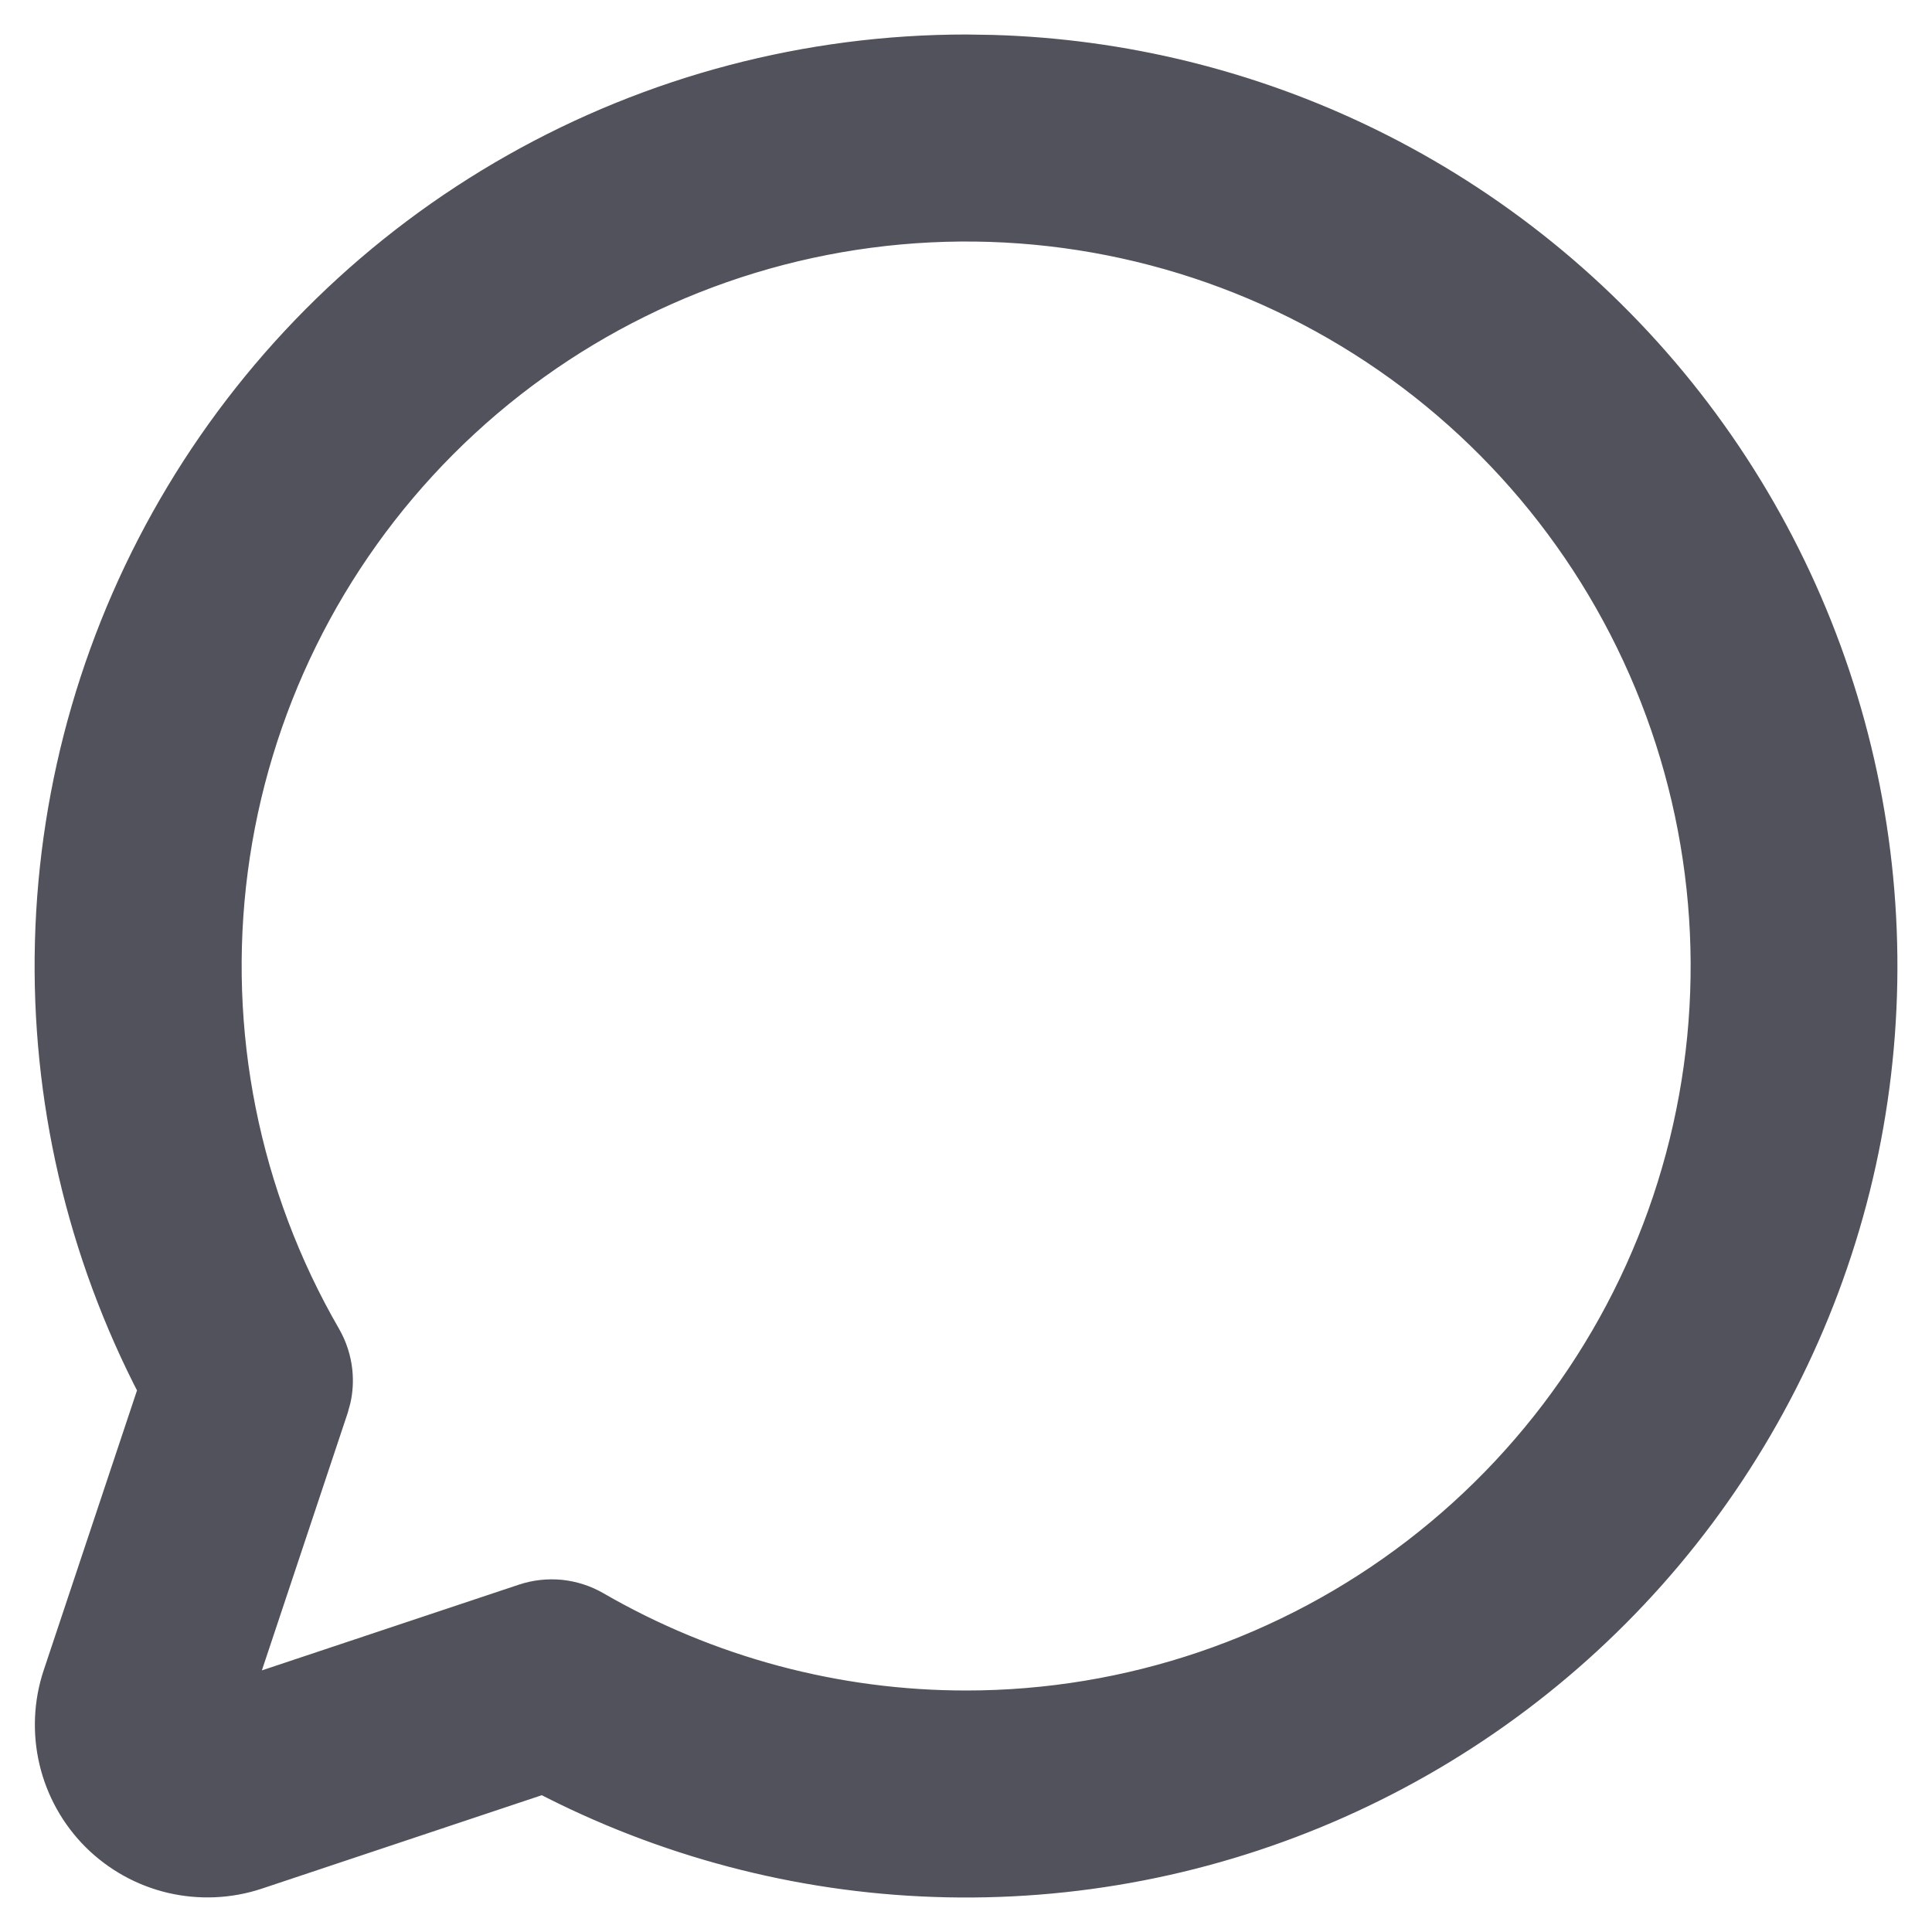
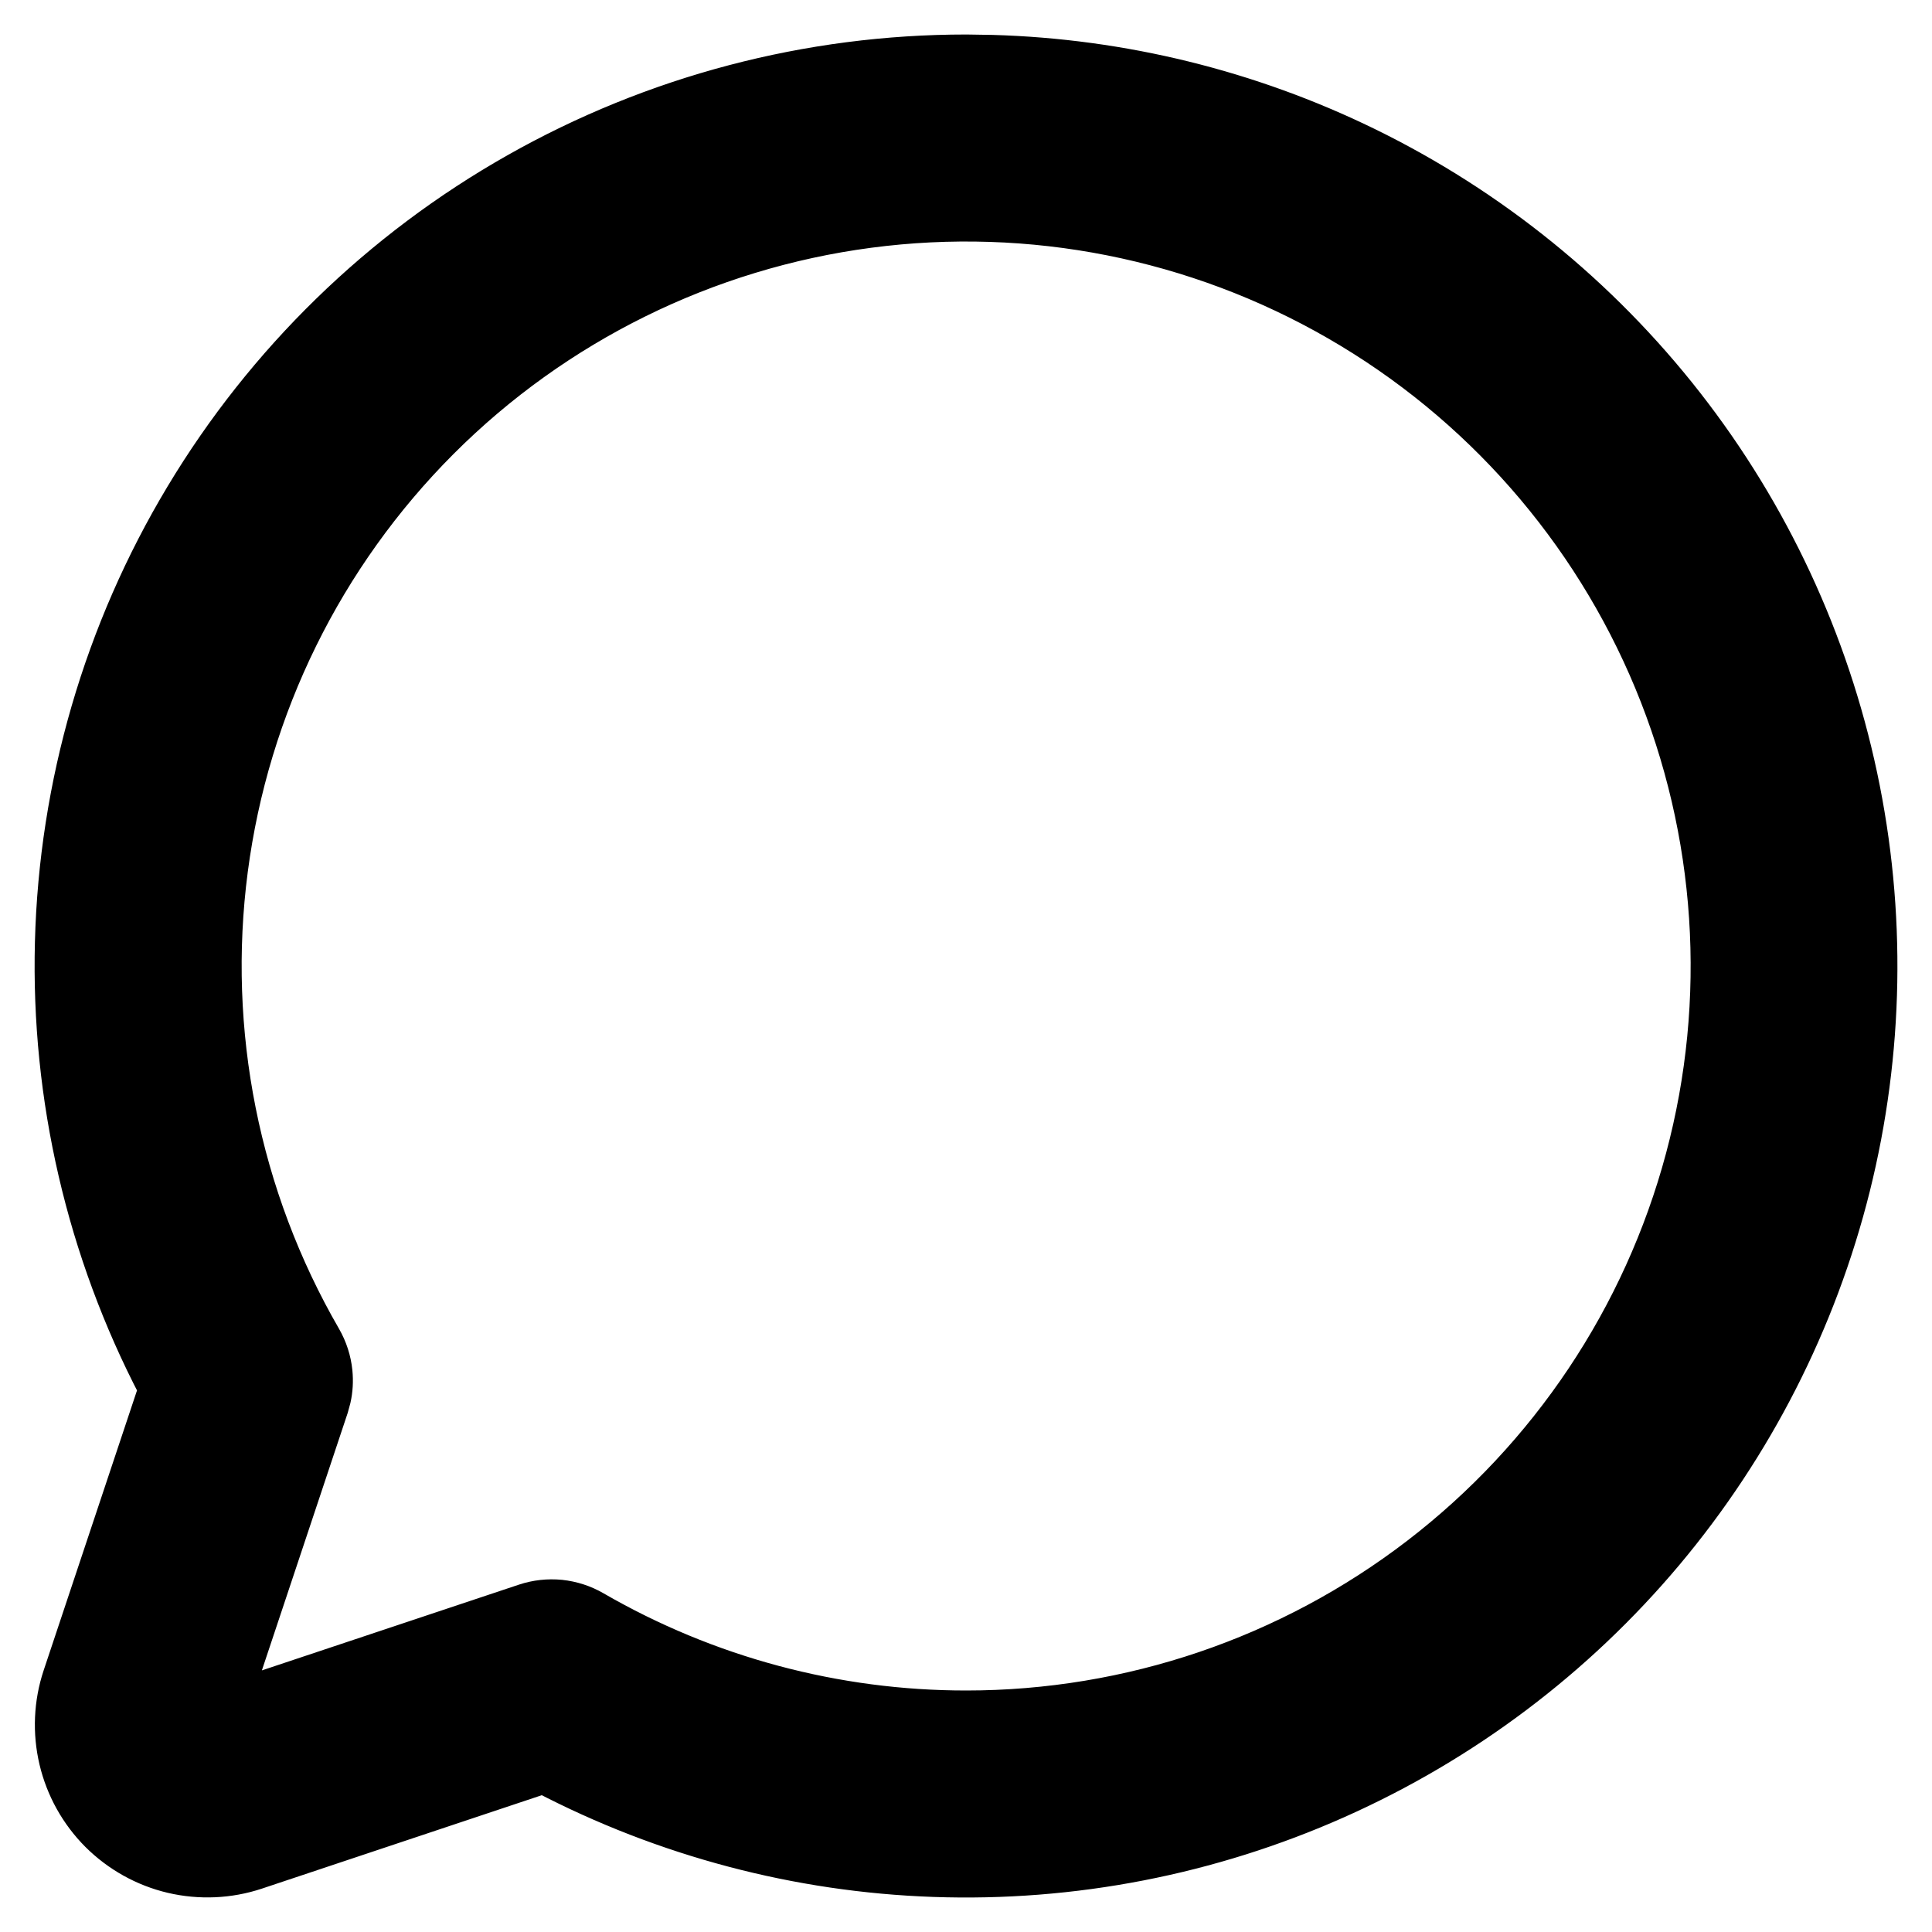
- <svg xmlns="http://www.w3.org/2000/svg" width="28" height="28" viewBox="0 0 28 28" fill="none">
-   <path d="M14.381 0.756C16.264 0.81 18.116 1.265 19.812 2.093C21.62 2.976 23.204 4.259 24.443 5.846C25.681 7.432 26.542 9.28 26.96 11.249C27.378 13.218 27.342 15.256 26.855 17.209C26.367 19.162 25.441 20.978 24.147 22.52C22.853 24.061 21.225 25.287 19.386 26.105C17.547 26.924 15.546 27.313 13.534 27.242C11.559 27.173 9.625 26.661 7.873 25.747L3.717 27.134C3.321 27.266 2.895 27.284 2.489 27.189C2.082 27.093 1.71 26.885 1.414 26.59C1.119 26.294 0.912 25.922 0.816 25.516C0.72 25.109 0.738 24.683 0.87 24.287L2.256 20.13C1.215 18.135 0.698 15.909 0.756 13.658C0.815 11.371 1.465 9.139 2.643 7.178C3.821 5.217 5.486 3.594 7.477 2.468C9.468 1.341 11.717 0.75 14.004 0.75L14.381 0.756ZM19.373 4.688C17.323 3.505 14.939 3.033 12.593 3.343C10.247 3.653 8.068 4.729 6.396 6.403C4.723 8.078 3.65 10.258 3.343 12.604C3.036 14.951 3.512 17.334 4.697 19.383C4.785 19.536 4.84 19.706 4.858 19.882C4.871 20.014 4.864 20.147 4.835 20.276L4.8 20.404L3.4 24.604L7.6 23.203C7.768 23.147 7.946 23.128 8.122 23.145C8.298 23.164 8.469 23.219 8.622 23.308C10.258 24.254 12.115 24.751 14.004 24.75C16.371 24.75 18.671 23.968 20.548 22.527C22.425 21.086 23.775 19.066 24.387 16.779C24.999 14.493 24.838 12.068 23.932 9.882C23.025 7.696 21.423 5.87 19.373 4.688Z" fill="#51525C" stroke="#51525C" stroke-width="0.5" />
+ <svg xmlns="http://www.w3.org/2000/svg" width="28" height="28" viewBox="0 0 28 28" fill="currentColor">
+   <path d="M14.381 0.756C16.264 0.81 18.116 1.265 19.812 2.093C21.62 2.976 23.204 4.259 24.443 5.846C25.681 7.432 26.542 9.28 26.96 11.249C27.378 13.218 27.342 15.256 26.855 17.209C26.367 19.162 25.441 20.978 24.147 22.52C22.853 24.061 21.225 25.287 19.386 26.105C17.547 26.924 15.546 27.313 13.534 27.242C11.559 27.173 9.625 26.661 7.873 25.747L3.717 27.134C3.321 27.266 2.895 27.284 2.489 27.189C2.082 27.093 1.71 26.885 1.414 26.59C1.119 26.294 0.912 25.922 0.816 25.516C0.72 25.109 0.738 24.683 0.87 24.287L2.256 20.13C1.215 18.135 0.698 15.909 0.756 13.658C0.815 11.371 1.465 9.139 2.643 7.178C3.821 5.217 5.486 3.594 7.477 2.468C9.468 1.341 11.717 0.75 14.004 0.75L14.381 0.756ZM19.373 4.688C17.323 3.505 14.939 3.033 12.593 3.343C10.247 3.653 8.068 4.729 6.396 6.403C4.723 8.078 3.65 10.258 3.343 12.604C3.036 14.951 3.512 17.334 4.697 19.383C4.785 19.536 4.84 19.706 4.858 19.882C4.871 20.014 4.864 20.147 4.835 20.276L4.8 20.404L3.4 24.604L7.6 23.203C7.768 23.147 7.946 23.128 8.122 23.145C8.298 23.164 8.469 23.219 8.622 23.308C10.258 24.254 12.115 24.751 14.004 24.75C16.371 24.75 18.671 23.968 20.548 22.527C22.425 21.086 23.775 19.066 24.387 16.779C24.999 14.493 24.838 12.068 23.932 9.882C23.025 7.696 21.423 5.87 19.373 4.688Z" fill="currentColor" stroke="currentColor" stroke-width="0.5" />
</svg>
